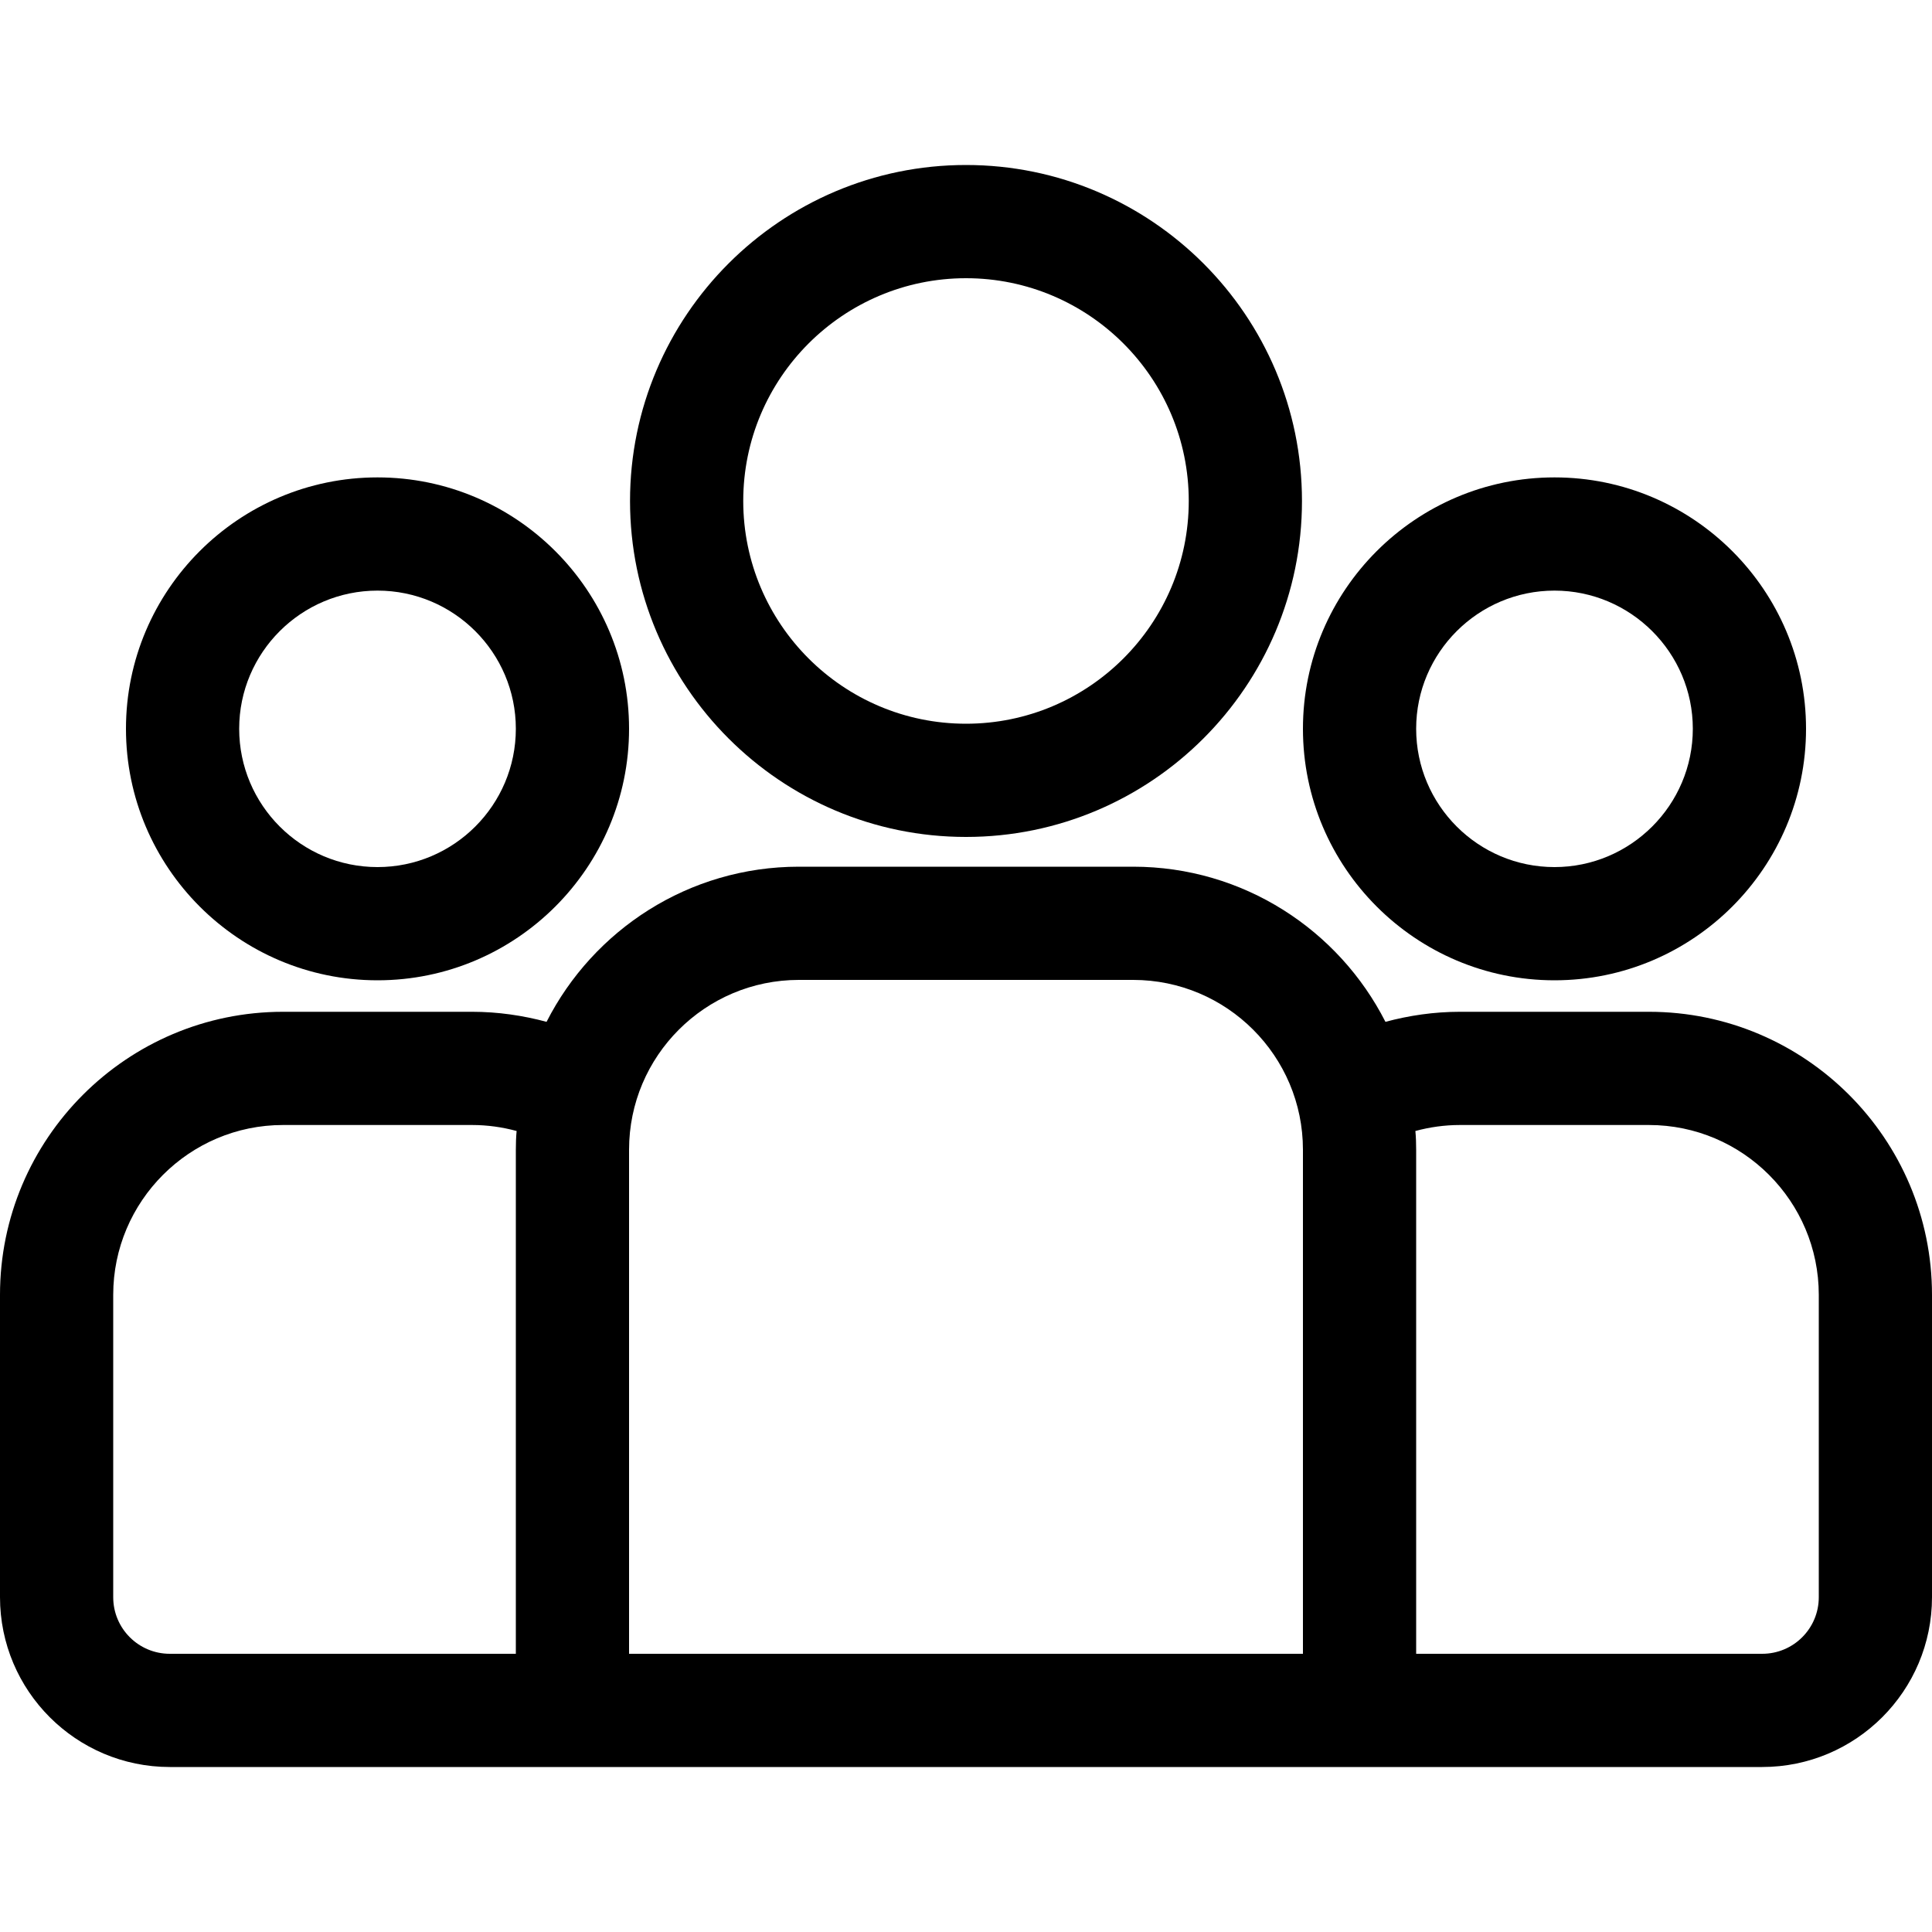
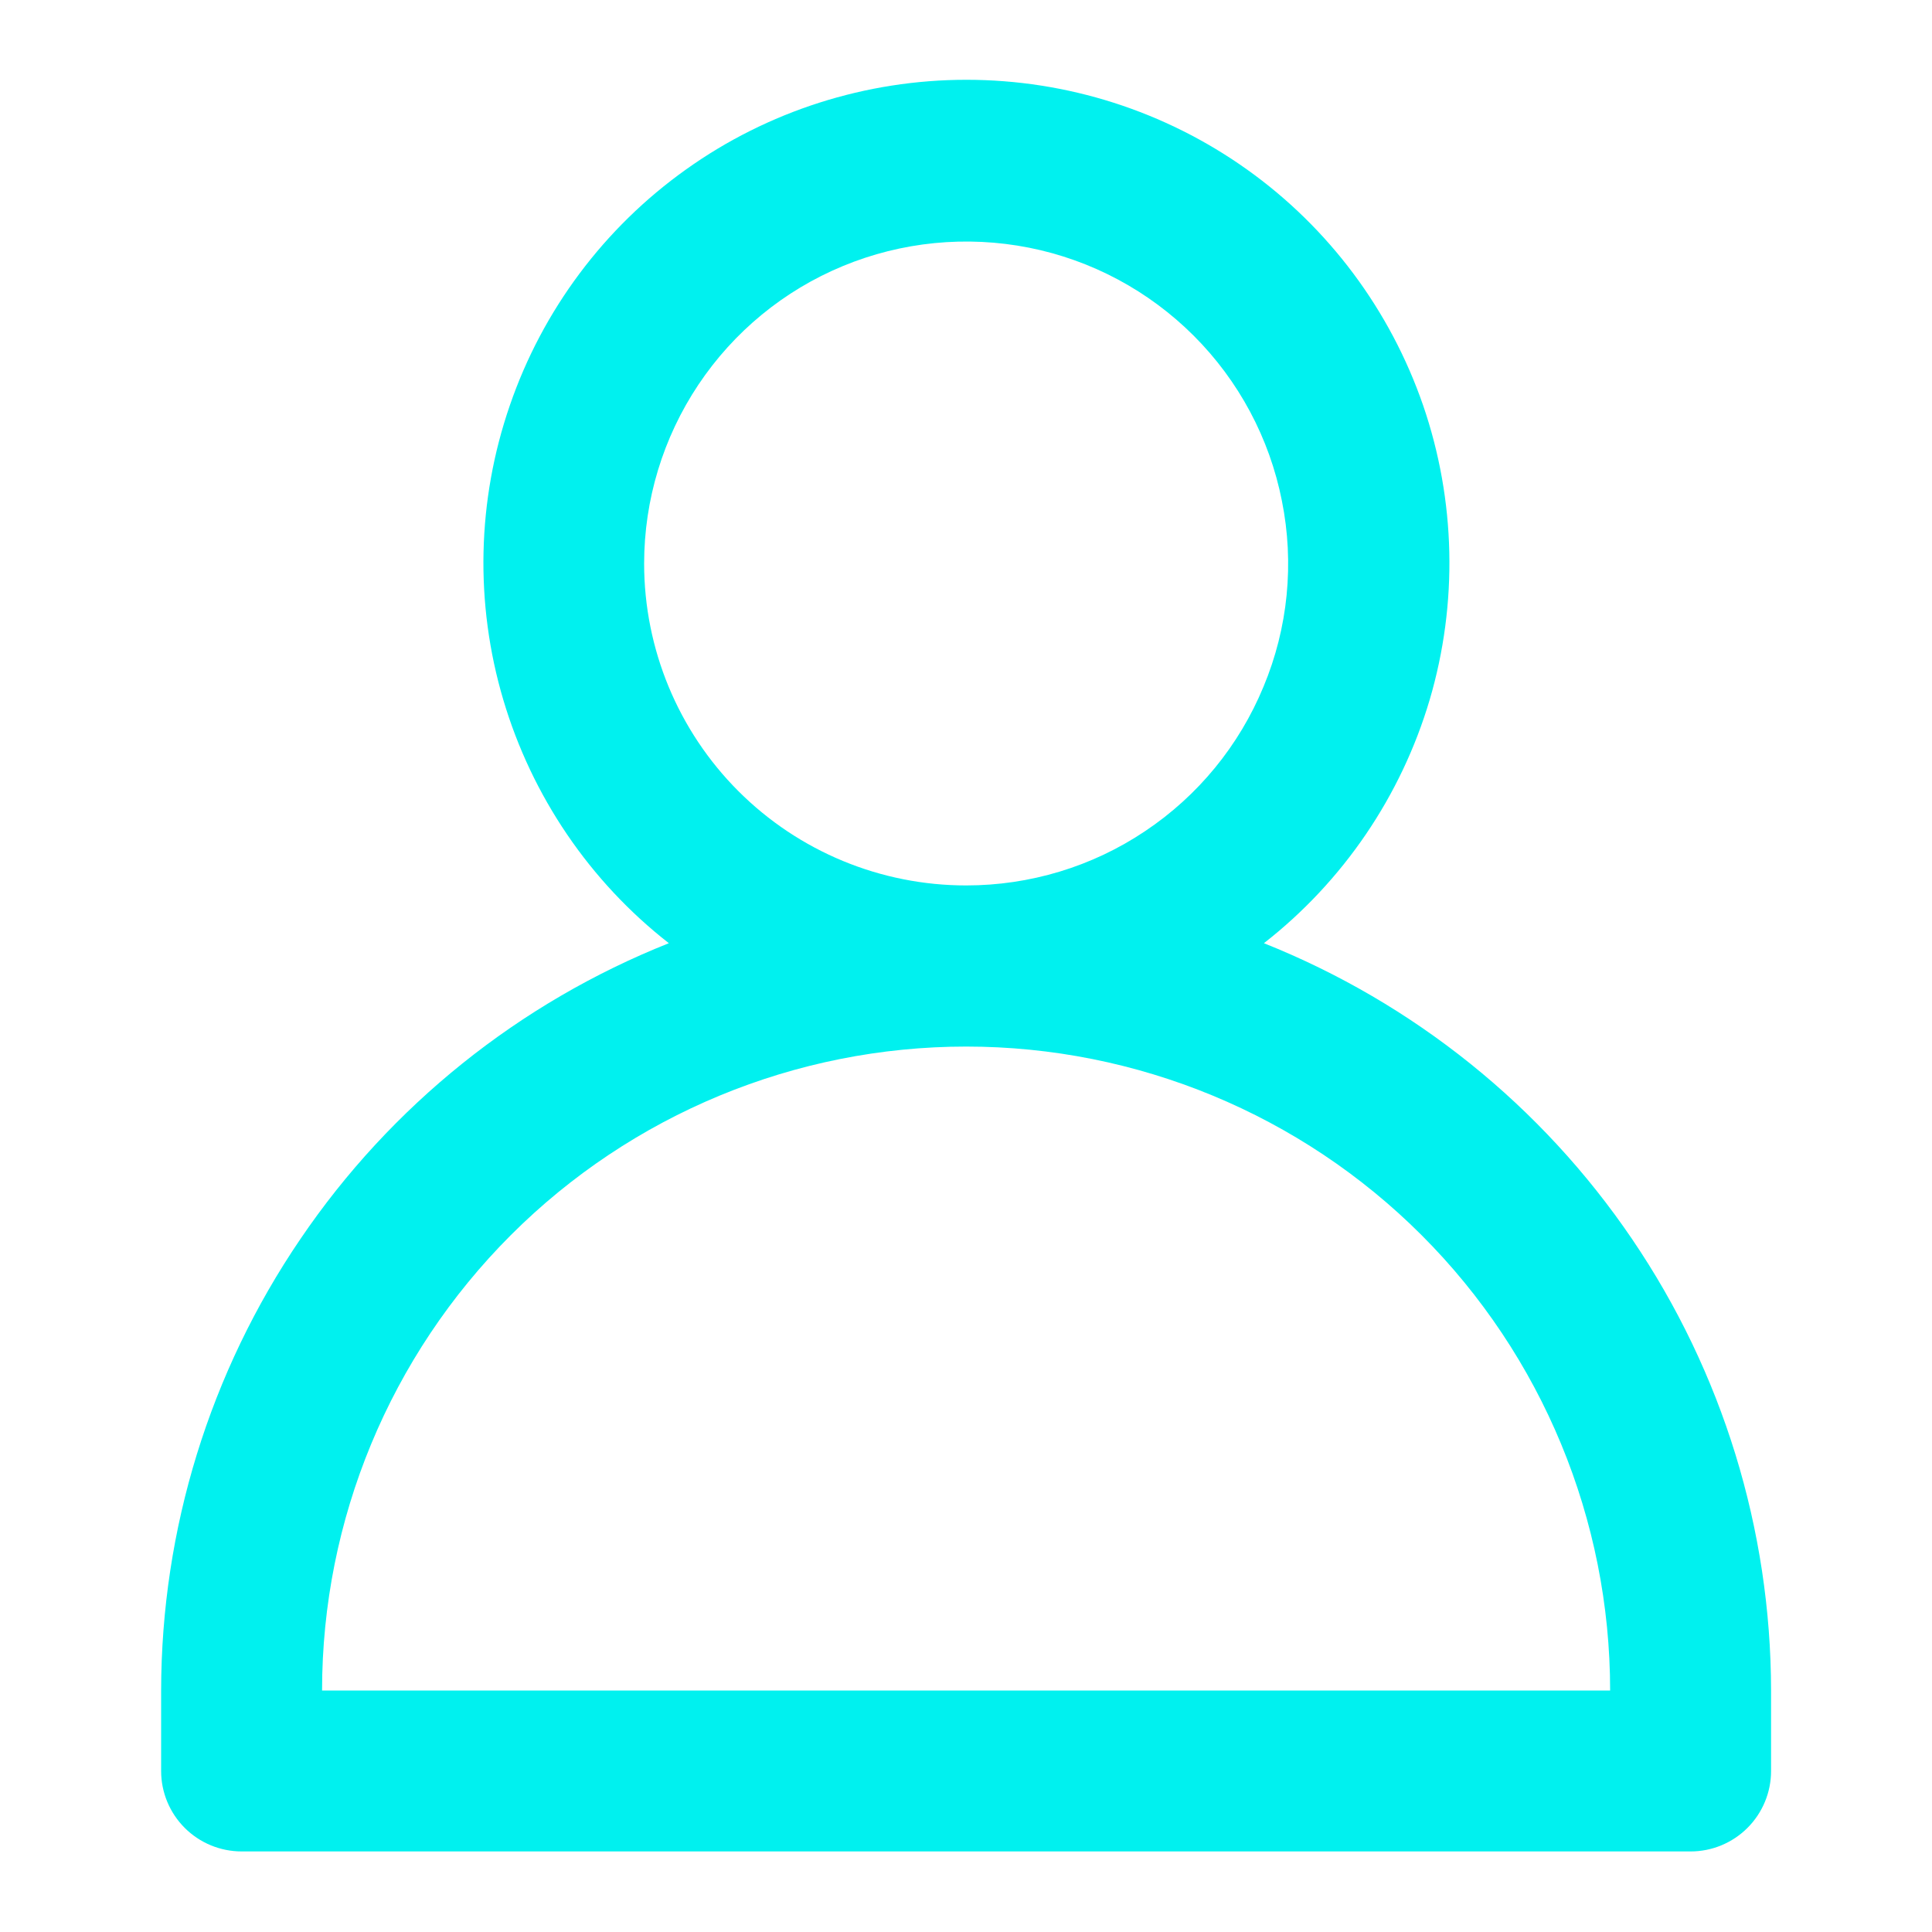
<svg xmlns="http://www.w3.org/2000/svg" width="10" height="10" viewBox="0 0 10 10" fill="none">
-   <path d="M8.535 5.237H7.556C7.423 5.237 7.294 5.256 7.171 5.289C6.929 4.813 6.435 4.486 5.865 4.486H4.135C3.565 4.486 3.071 4.813 2.829 5.289C2.706 5.256 2.577 5.237 2.444 5.237H1.465C0.657 5.237 0 5.894 0 6.702V8.267C0 8.752 0.394 9.146 0.879 9.146H9.121C9.606 9.146 10 8.752 10 8.267V6.702C10 5.894 9.343 5.237 8.535 5.237ZM2.67 5.951V8.56H0.879C0.717 8.56 0.586 8.429 0.586 8.267V6.702C0.586 6.218 0.98 5.823 1.465 5.823H2.444C2.523 5.823 2.6 5.834 2.674 5.854C2.671 5.886 2.67 5.918 2.67 5.951ZM6.744 8.56H3.256V5.951C3.256 5.466 3.65 5.072 4.135 5.072H5.865C6.35 5.072 6.744 5.466 6.744 5.951V8.56ZM9.414 8.267C9.414 8.429 9.283 8.56 9.121 8.56H7.33V5.951C7.33 5.918 7.329 5.886 7.326 5.854C7.4 5.834 7.477 5.823 7.556 5.823H8.535C9.02 5.823 9.414 6.218 9.414 6.702V8.267Z" fill="black" />
-   <path d="M1.954 2.471C1.236 2.471 0.652 3.055 0.652 3.772C0.652 4.49 1.236 5.074 1.954 5.074C2.672 5.074 3.256 4.49 3.256 3.772C3.256 3.055 2.672 2.471 1.954 2.471ZM1.954 4.488C1.559 4.488 1.238 4.167 1.238 3.772C1.238 3.378 1.559 3.057 1.954 3.057C2.349 3.057 2.67 3.378 2.67 3.772C2.67 4.167 2.349 4.488 1.954 4.488Z" fill="black" />
-   <path d="M5 0.854C4.041 0.854 3.261 1.634 3.261 2.593C3.261 3.552 4.041 4.332 5 4.332C5.959 4.332 6.739 3.552 6.739 2.593C6.739 1.634 5.959 0.854 5 0.854ZM5 3.746C4.364 3.746 3.847 3.229 3.847 2.593C3.847 1.957 4.364 1.44 5 1.44C5.636 1.44 6.153 1.957 6.153 2.593C6.153 3.229 5.636 3.746 5 3.746Z" fill="black" />
-   <path d="M8.046 2.471C7.328 2.471 6.744 3.055 6.744 3.772C6.744 4.49 7.328 5.074 8.046 5.074C8.764 5.074 9.348 4.49 9.348 3.772C9.348 3.055 8.764 2.471 8.046 2.471ZM8.046 4.488C7.651 4.488 7.33 4.167 7.33 3.772C7.33 3.378 7.651 3.057 8.046 3.057C8.44 3.057 8.762 3.378 8.762 3.772C8.762 4.167 8.44 4.488 8.046 4.488Z" fill="black" />
+   <path d="M6.542 4.882C6.952 4.562 7.252 4.121 7.4 3.622C7.547 3.123 7.535 2.59 7.366 2.098C7.196 1.606 6.878 1.179 6.454 0.877C6.03 0.575 5.523 0.413 5.002 0.413C4.482 0.413 3.974 0.575 3.551 0.877C3.127 1.179 2.808 1.606 2.639 2.098C2.469 2.59 2.457 3.123 2.605 3.622C2.753 4.121 3.052 4.562 3.462 4.882C2.688 5.19 2.023 5.723 1.555 6.413C1.086 7.102 0.835 7.916 0.834 8.75V9.167C0.834 9.277 0.878 9.383 0.956 9.461C1.034 9.539 1.14 9.583 1.251 9.583H8.751C8.861 9.583 8.967 9.539 9.045 9.461C9.123 9.383 9.167 9.277 9.167 9.167V8.75C9.166 7.917 8.916 7.103 8.448 6.414C7.98 5.724 7.316 5.191 6.542 4.882ZM3.334 2.917C3.334 2.587 3.432 2.265 3.615 1.991C3.798 1.717 4.058 1.503 4.363 1.377C4.667 1.251 5.003 1.218 5.326 1.282C5.649 1.346 5.946 1.505 6.179 1.738C6.412 1.971 6.571 2.268 6.635 2.592C6.7 2.915 6.667 3.25 6.54 3.554C6.414 3.859 6.201 4.119 5.927 4.302C5.653 4.486 5.33 4.583 5.001 4.583C4.559 4.583 4.135 4.408 3.822 4.095C3.51 3.783 3.334 3.359 3.334 2.917ZM1.667 8.75C1.667 7.866 2.019 7.018 2.644 6.393C3.269 5.768 4.117 5.417 5.001 5.417C5.885 5.417 6.733 5.768 7.358 6.393C7.983 7.018 8.334 7.866 8.334 8.75H1.667Z" fill="#00F1EF" />
</svg>
